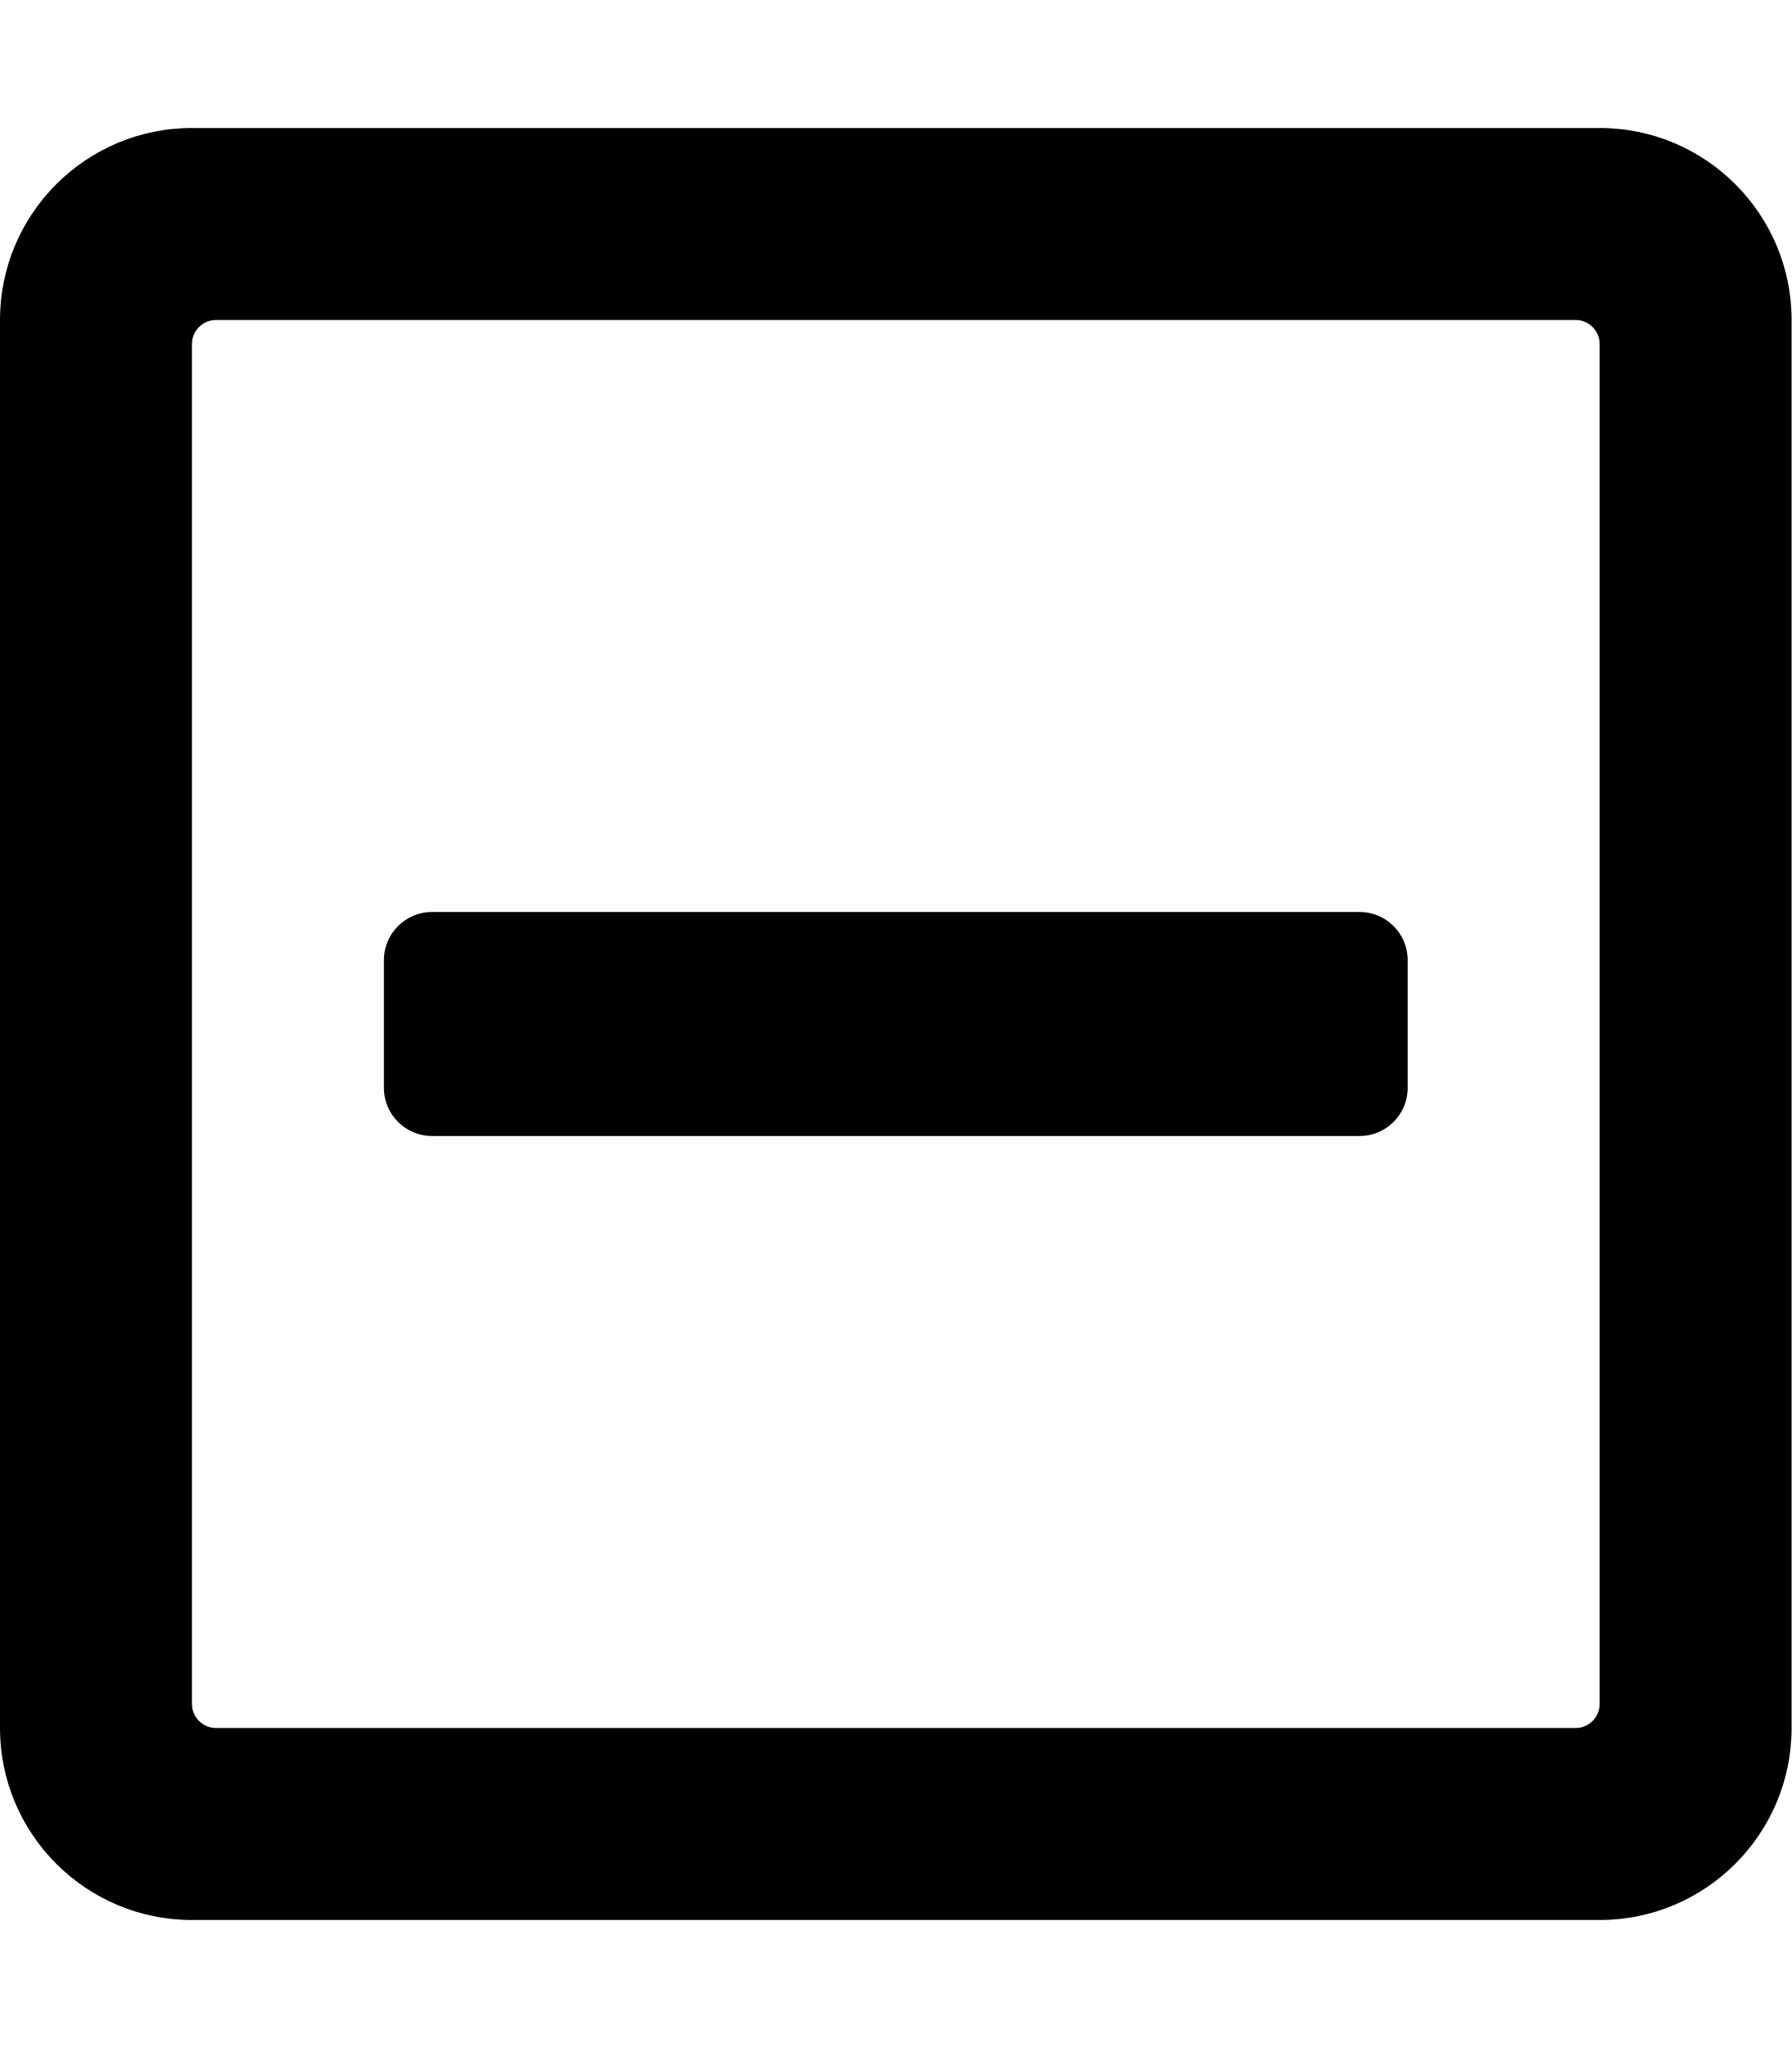
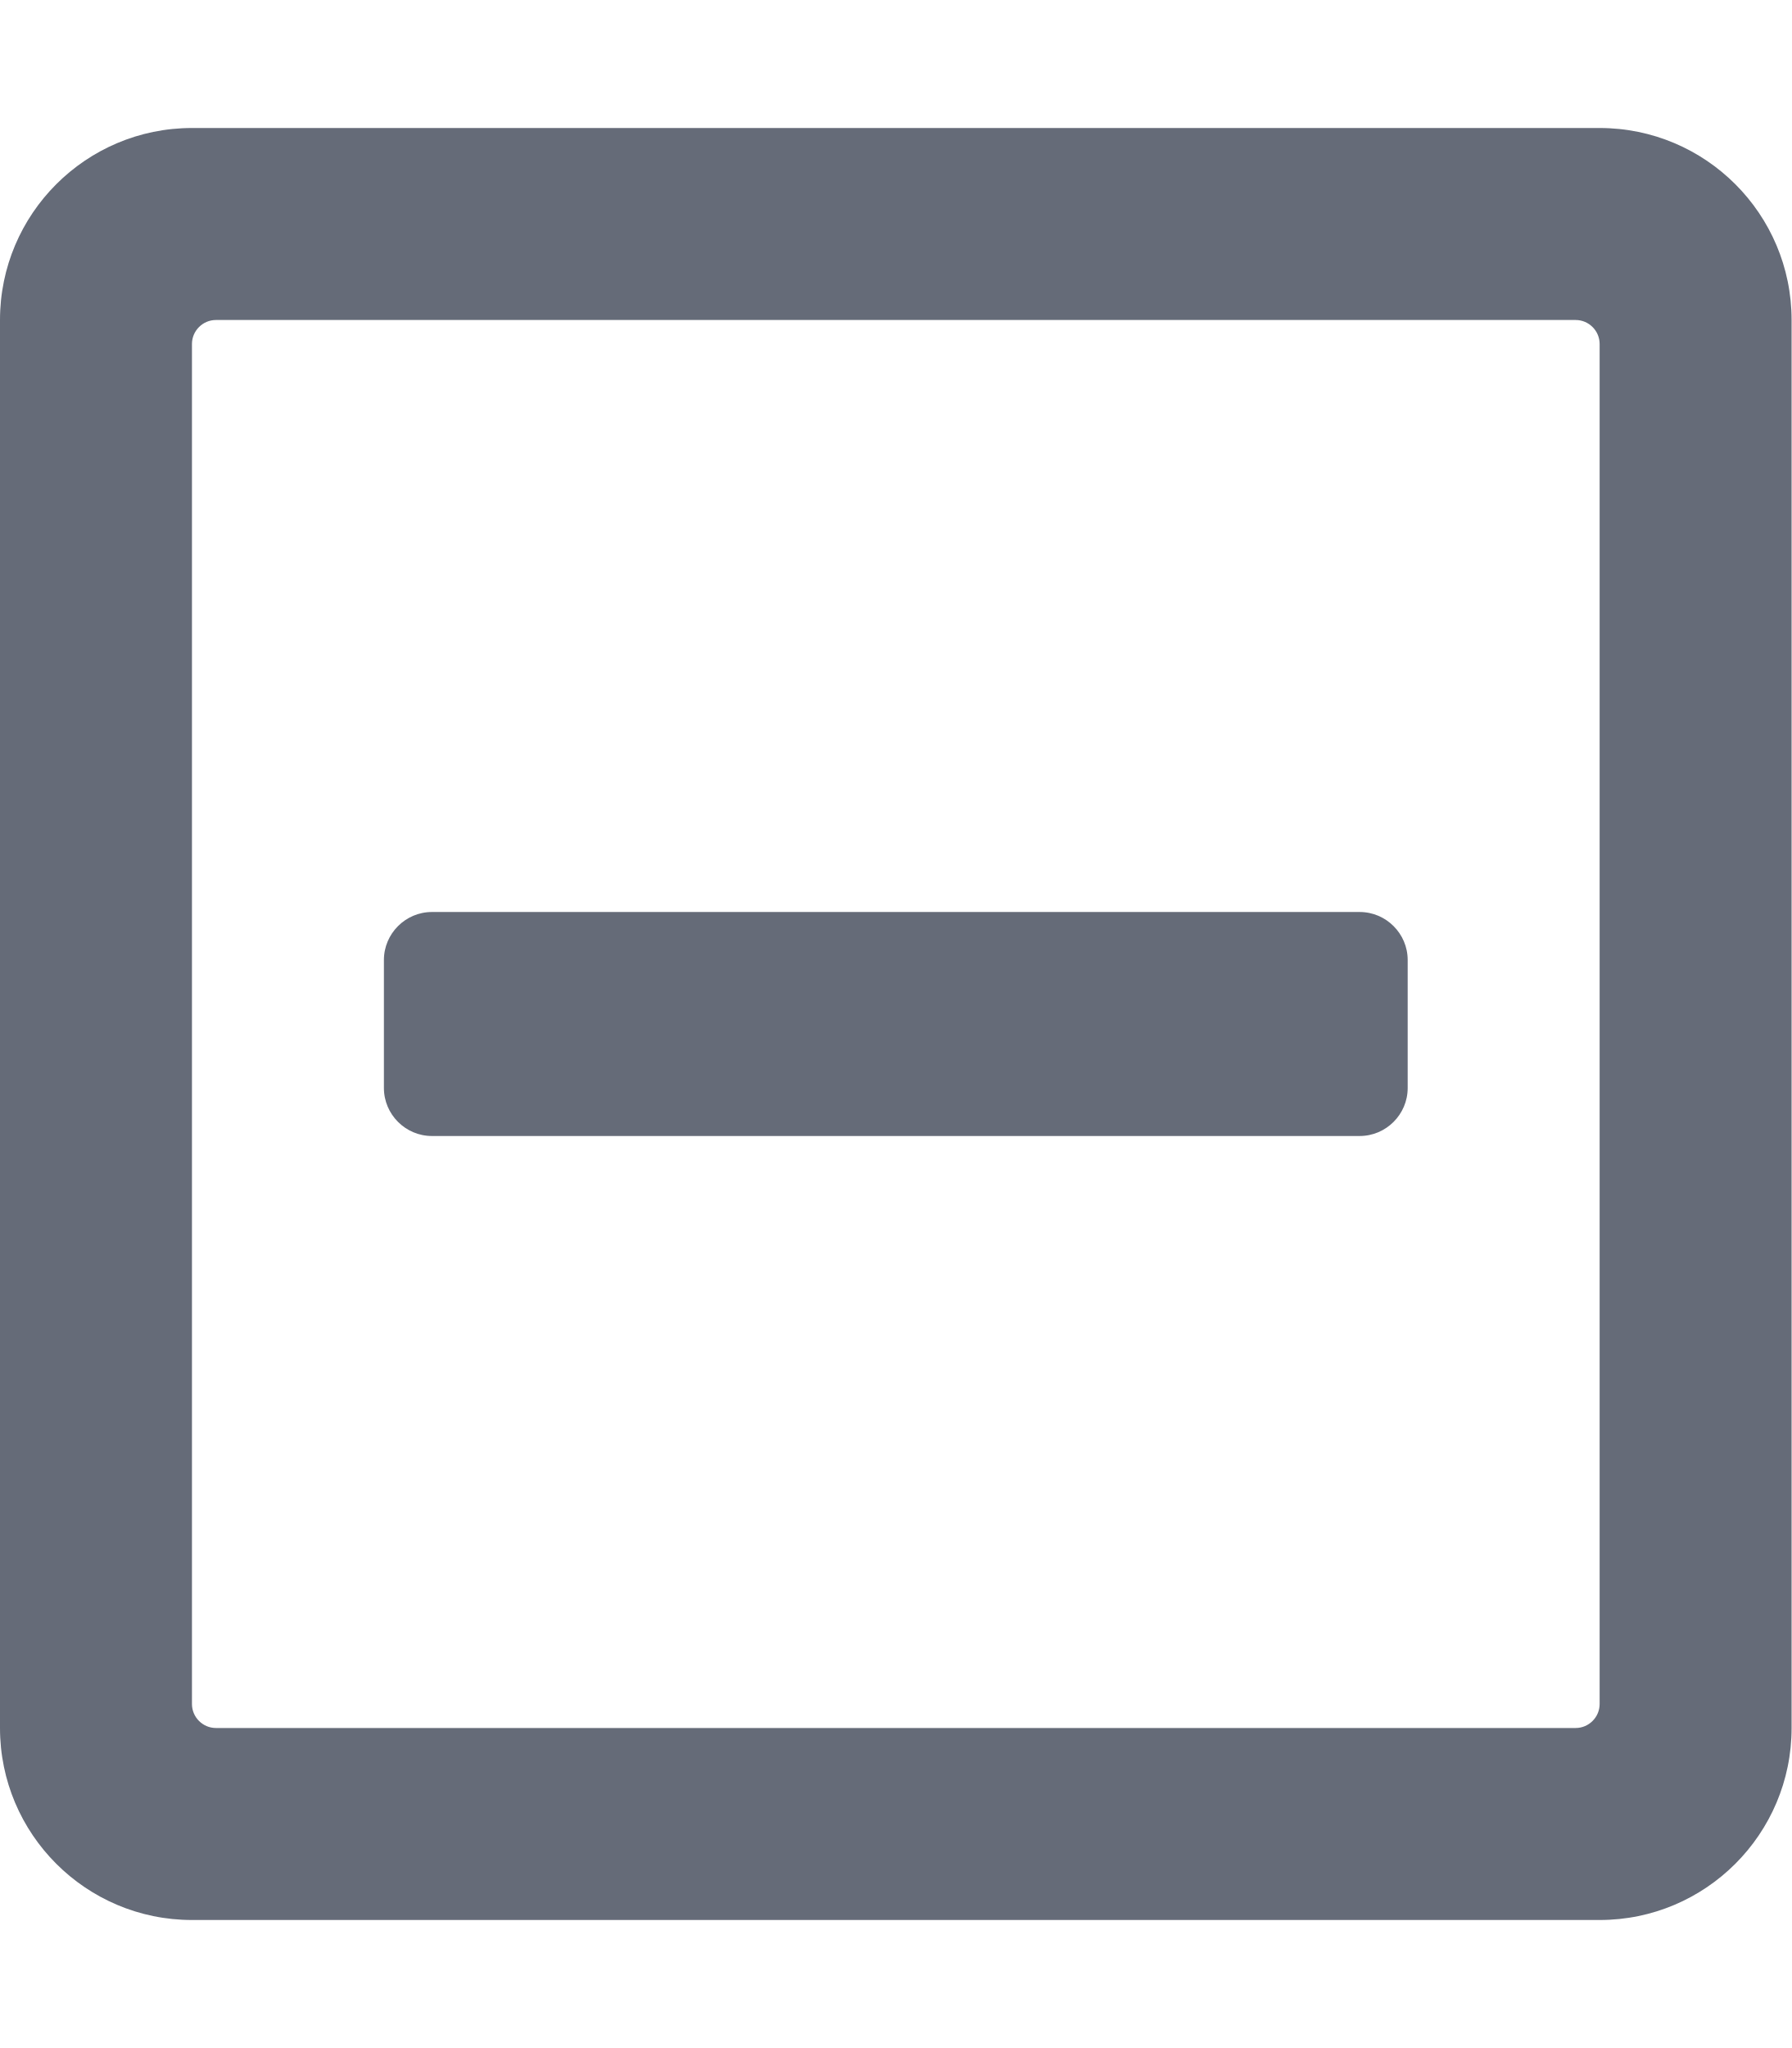
<svg xmlns="http://www.w3.org/2000/svg" aria-hidden="true" data-prefix="far" data-icon="minus-square" class="svg-inline--fa fa-minus-square fa-w-14" role="img" viewBox="0 0 448 512">
-   <path fill="currentColor" d="M108 284c-6.6 0-12-5.4-12-12v-32c0-6.6 5.4-12 12-12h232c6.6 0 12 5.4 12 12v32c0 6.6-5.4 12-12 12H108zM448 80v352c0 26.5-21.5 48-48 48H48c-26.5 0-48-21.5-48-48V80c0-26.5 21.5-48 48-48h352c26.5 0 48 21.5 48 48zm-48 346V86c0-3.3-2.7-6-6-6H54c-3.3 0-6 2.7-6 6v340c0 3.3 2.7 6 6 6h340c3.3 0 6-2.7 6-6z" />
+   <path fill="#656b78" d="M108 284c-6.6 0-12-5.4-12-12v-32c0-6.6 5.4-12 12-12h232c6.6 0 12 5.4 12 12v32c0 6.6-5.4 12-12 12H108zM448 80v352c0 26.5-21.5 48-48 48H48c-26.5 0-48-21.5-48-48V80c0-26.5 21.5-48 48-48h352c26.5 0 48 21.5 48 48zm-48 346V86c0-3.3-2.7-6-6-6H54c-3.3 0-6 2.7-6 6v340c0 3.3 2.7 6 6 6h340c3.3 0 6-2.7 6-6z" />
</svg>
